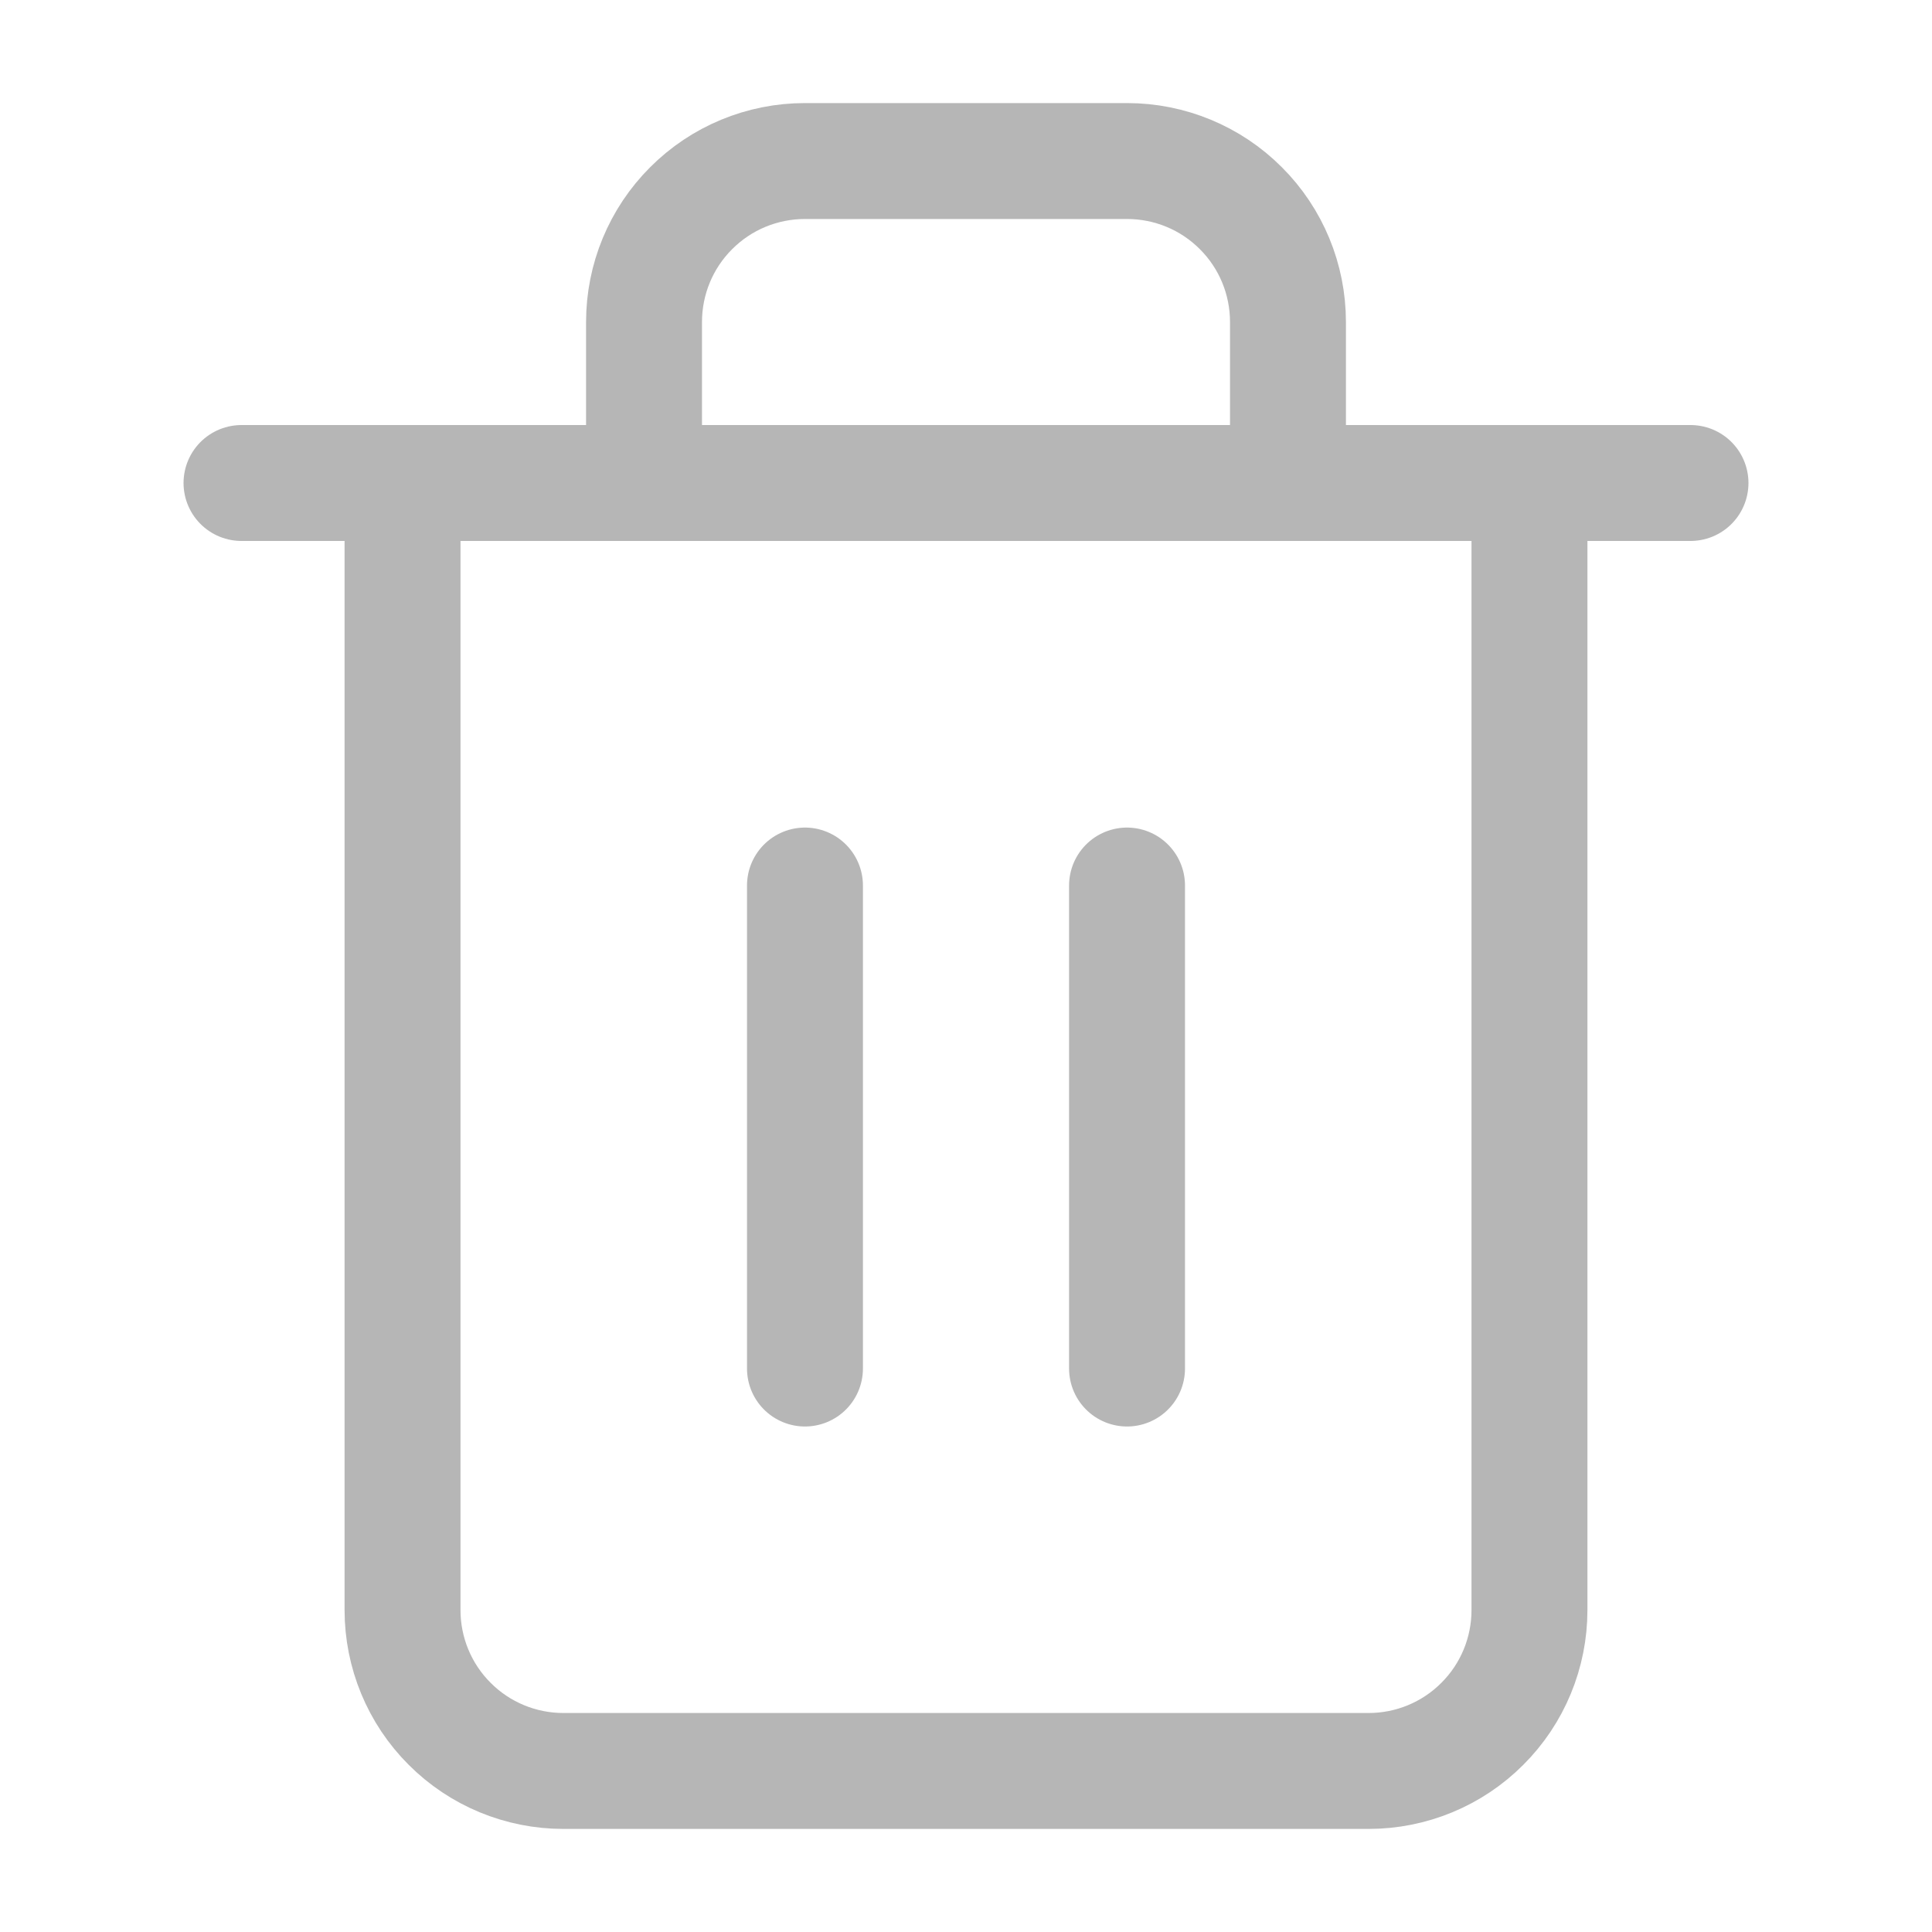
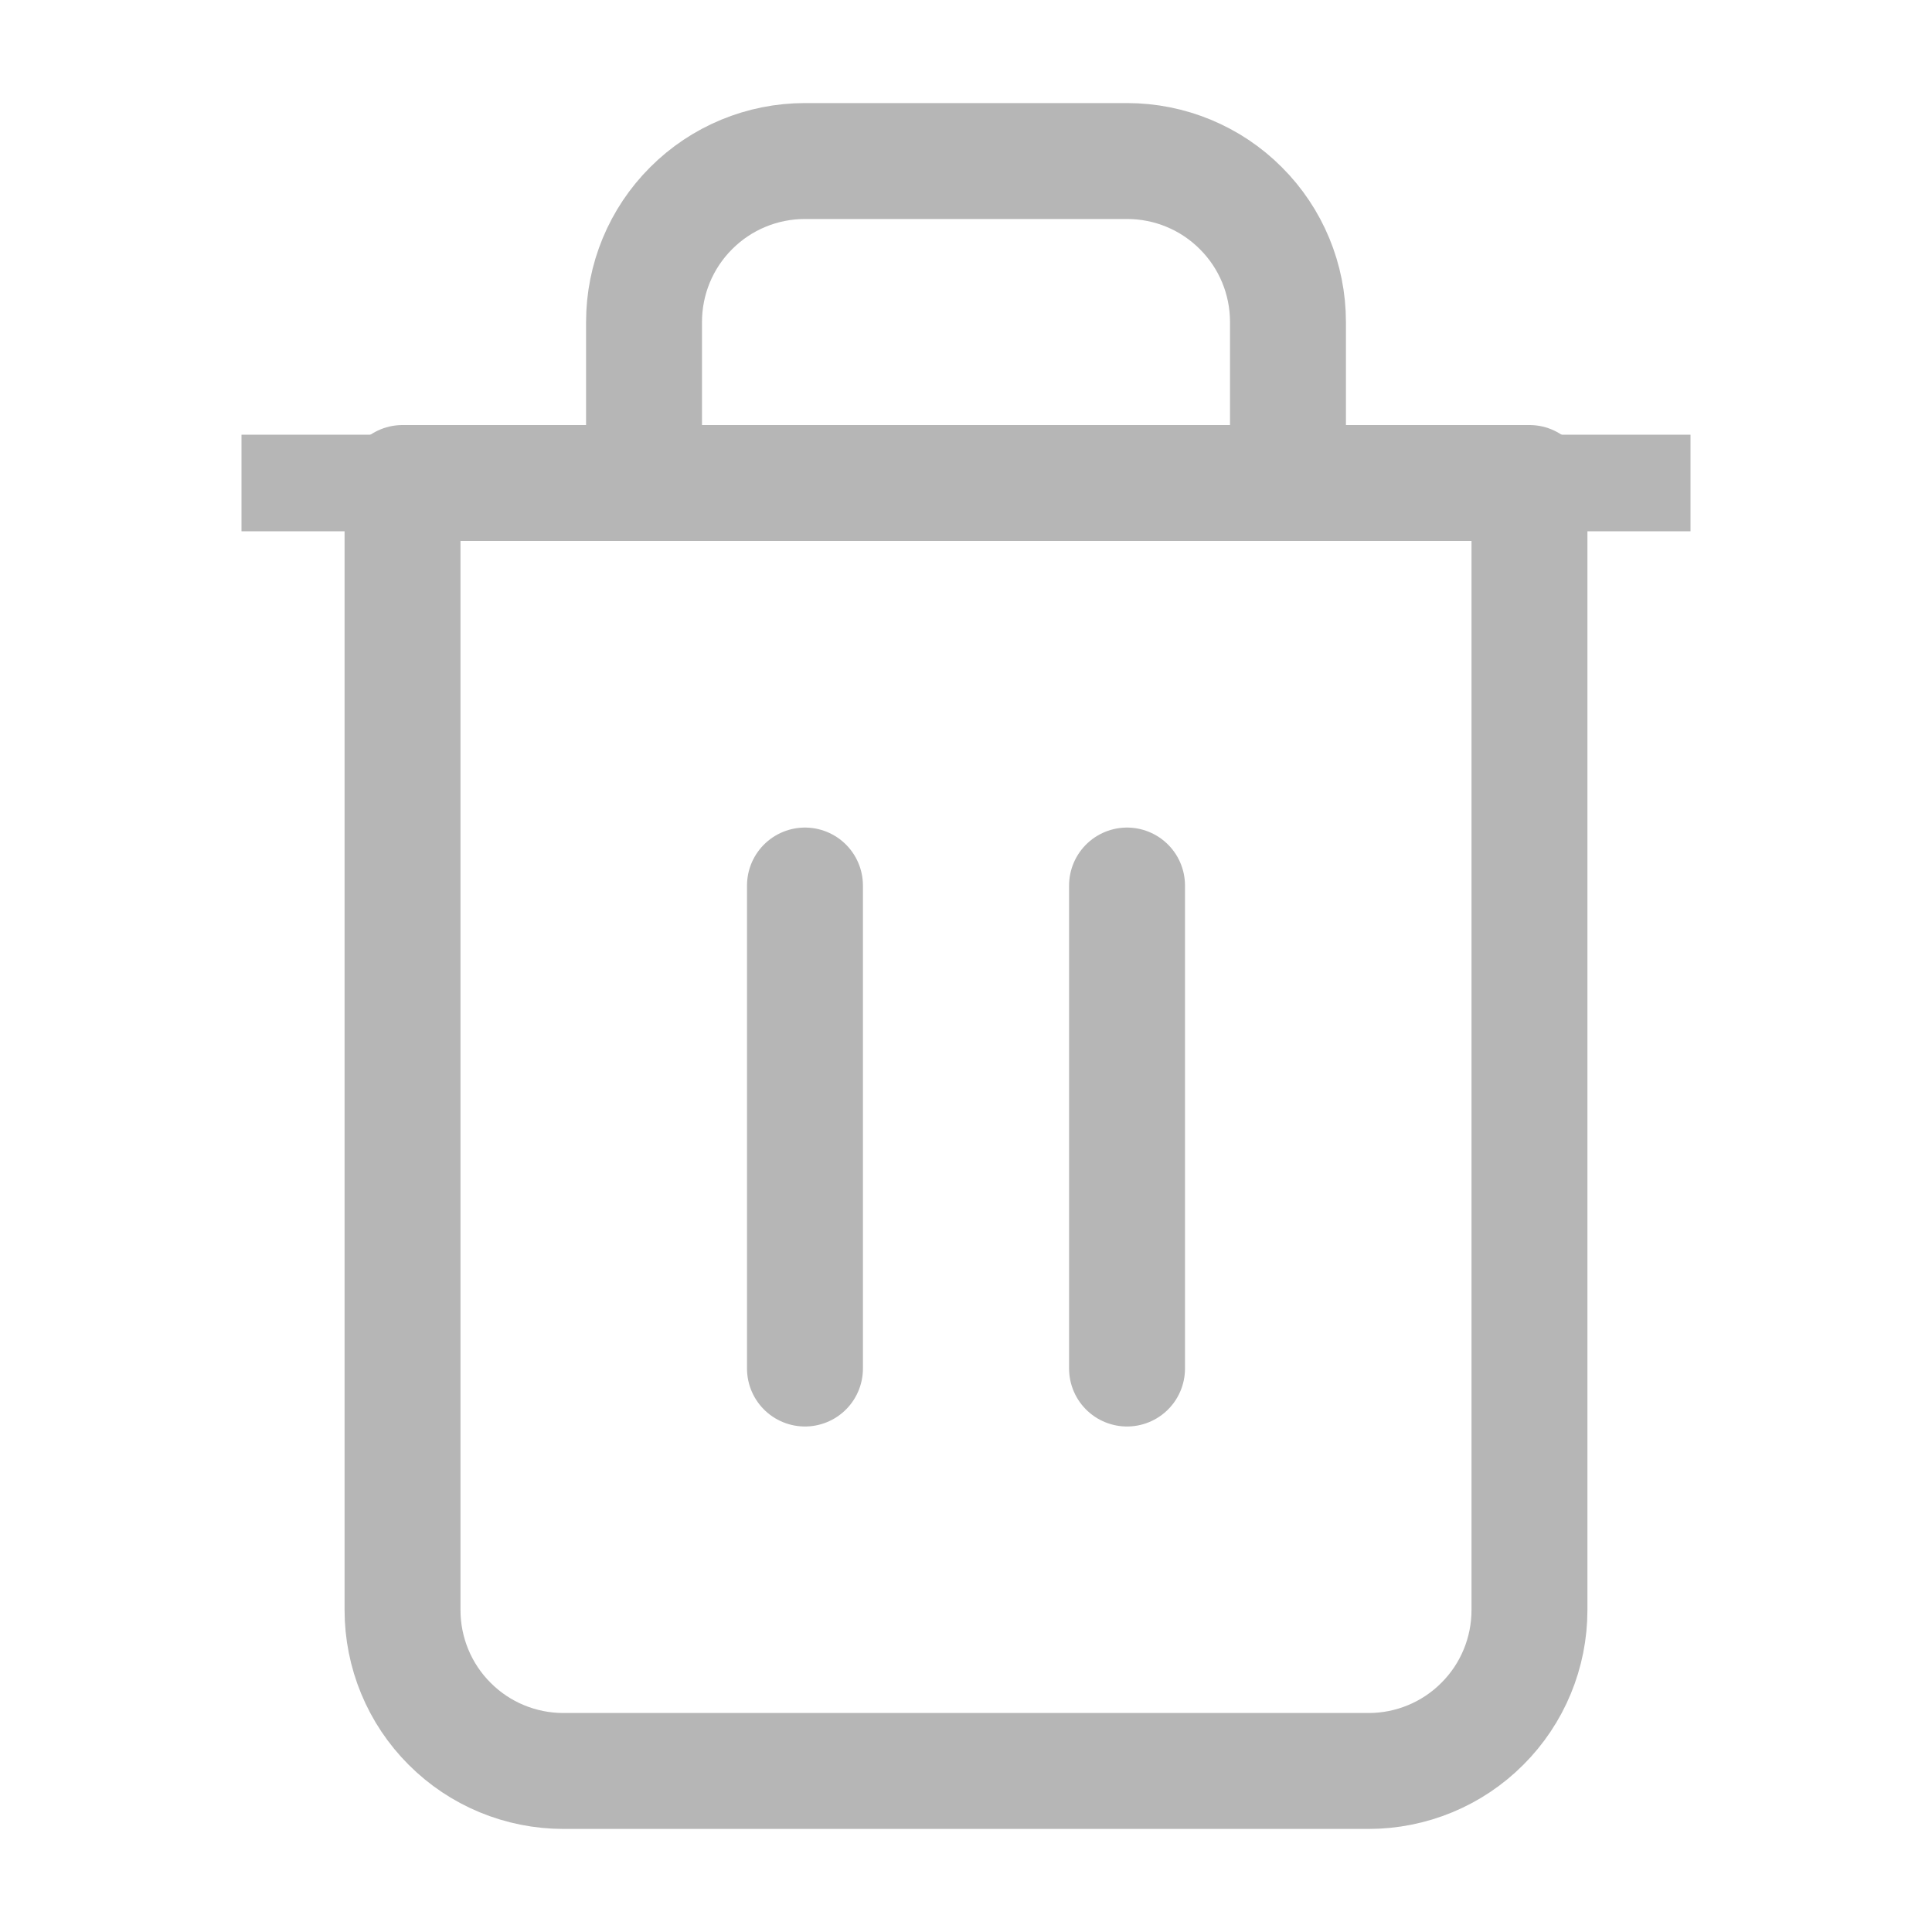
<svg xmlns="http://www.w3.org/2000/svg" width="20" height="20" viewBox="0 0 20 20" fill="none">
-   <path d="M2.5 5H4.167H17.5" stroke="#B6B6B6" stroke-width="1.2" stroke-linecap="round" stroke-linejoin="round" />
+   <path d="M2.5 5H4.167H17.5" stroke="#B6B6B6" strokeWidth="1.2" strokeLinecap="round" strokeLinejoin="round" />
  <path d="M6.667 5V3.333C6.667 2.891 6.842 2.467 7.155 2.155C7.467 1.842 7.891 1.667 8.333 1.667H11.667C12.109 1.667 12.533 1.842 12.845 2.155C13.158 2.467 13.333 2.891 13.333 3.333V5M15.833 5V16.667C15.833 17.109 15.658 17.533 15.345 17.845C15.033 18.158 14.609 18.333 14.167 18.333H5.833C5.391 18.333 4.967 18.158 4.655 17.845C4.342 17.533 4.167 17.109 4.167 16.667V5H15.833Z" stroke="#B6B6B6" stroke-width="1.2" stroke-linecap="round" stroke-linejoin="round" />
  <path d="M8.333 9.167V14.167" stroke="#B6B6B6" stroke-width="1.2" stroke-linecap="round" stroke-linejoin="round" />
  <path d="M11.667 9.167V14.167" stroke="#B6B6B6" stroke-width="1.2" stroke-linecap="round" stroke-linejoin="round" />
</svg>
